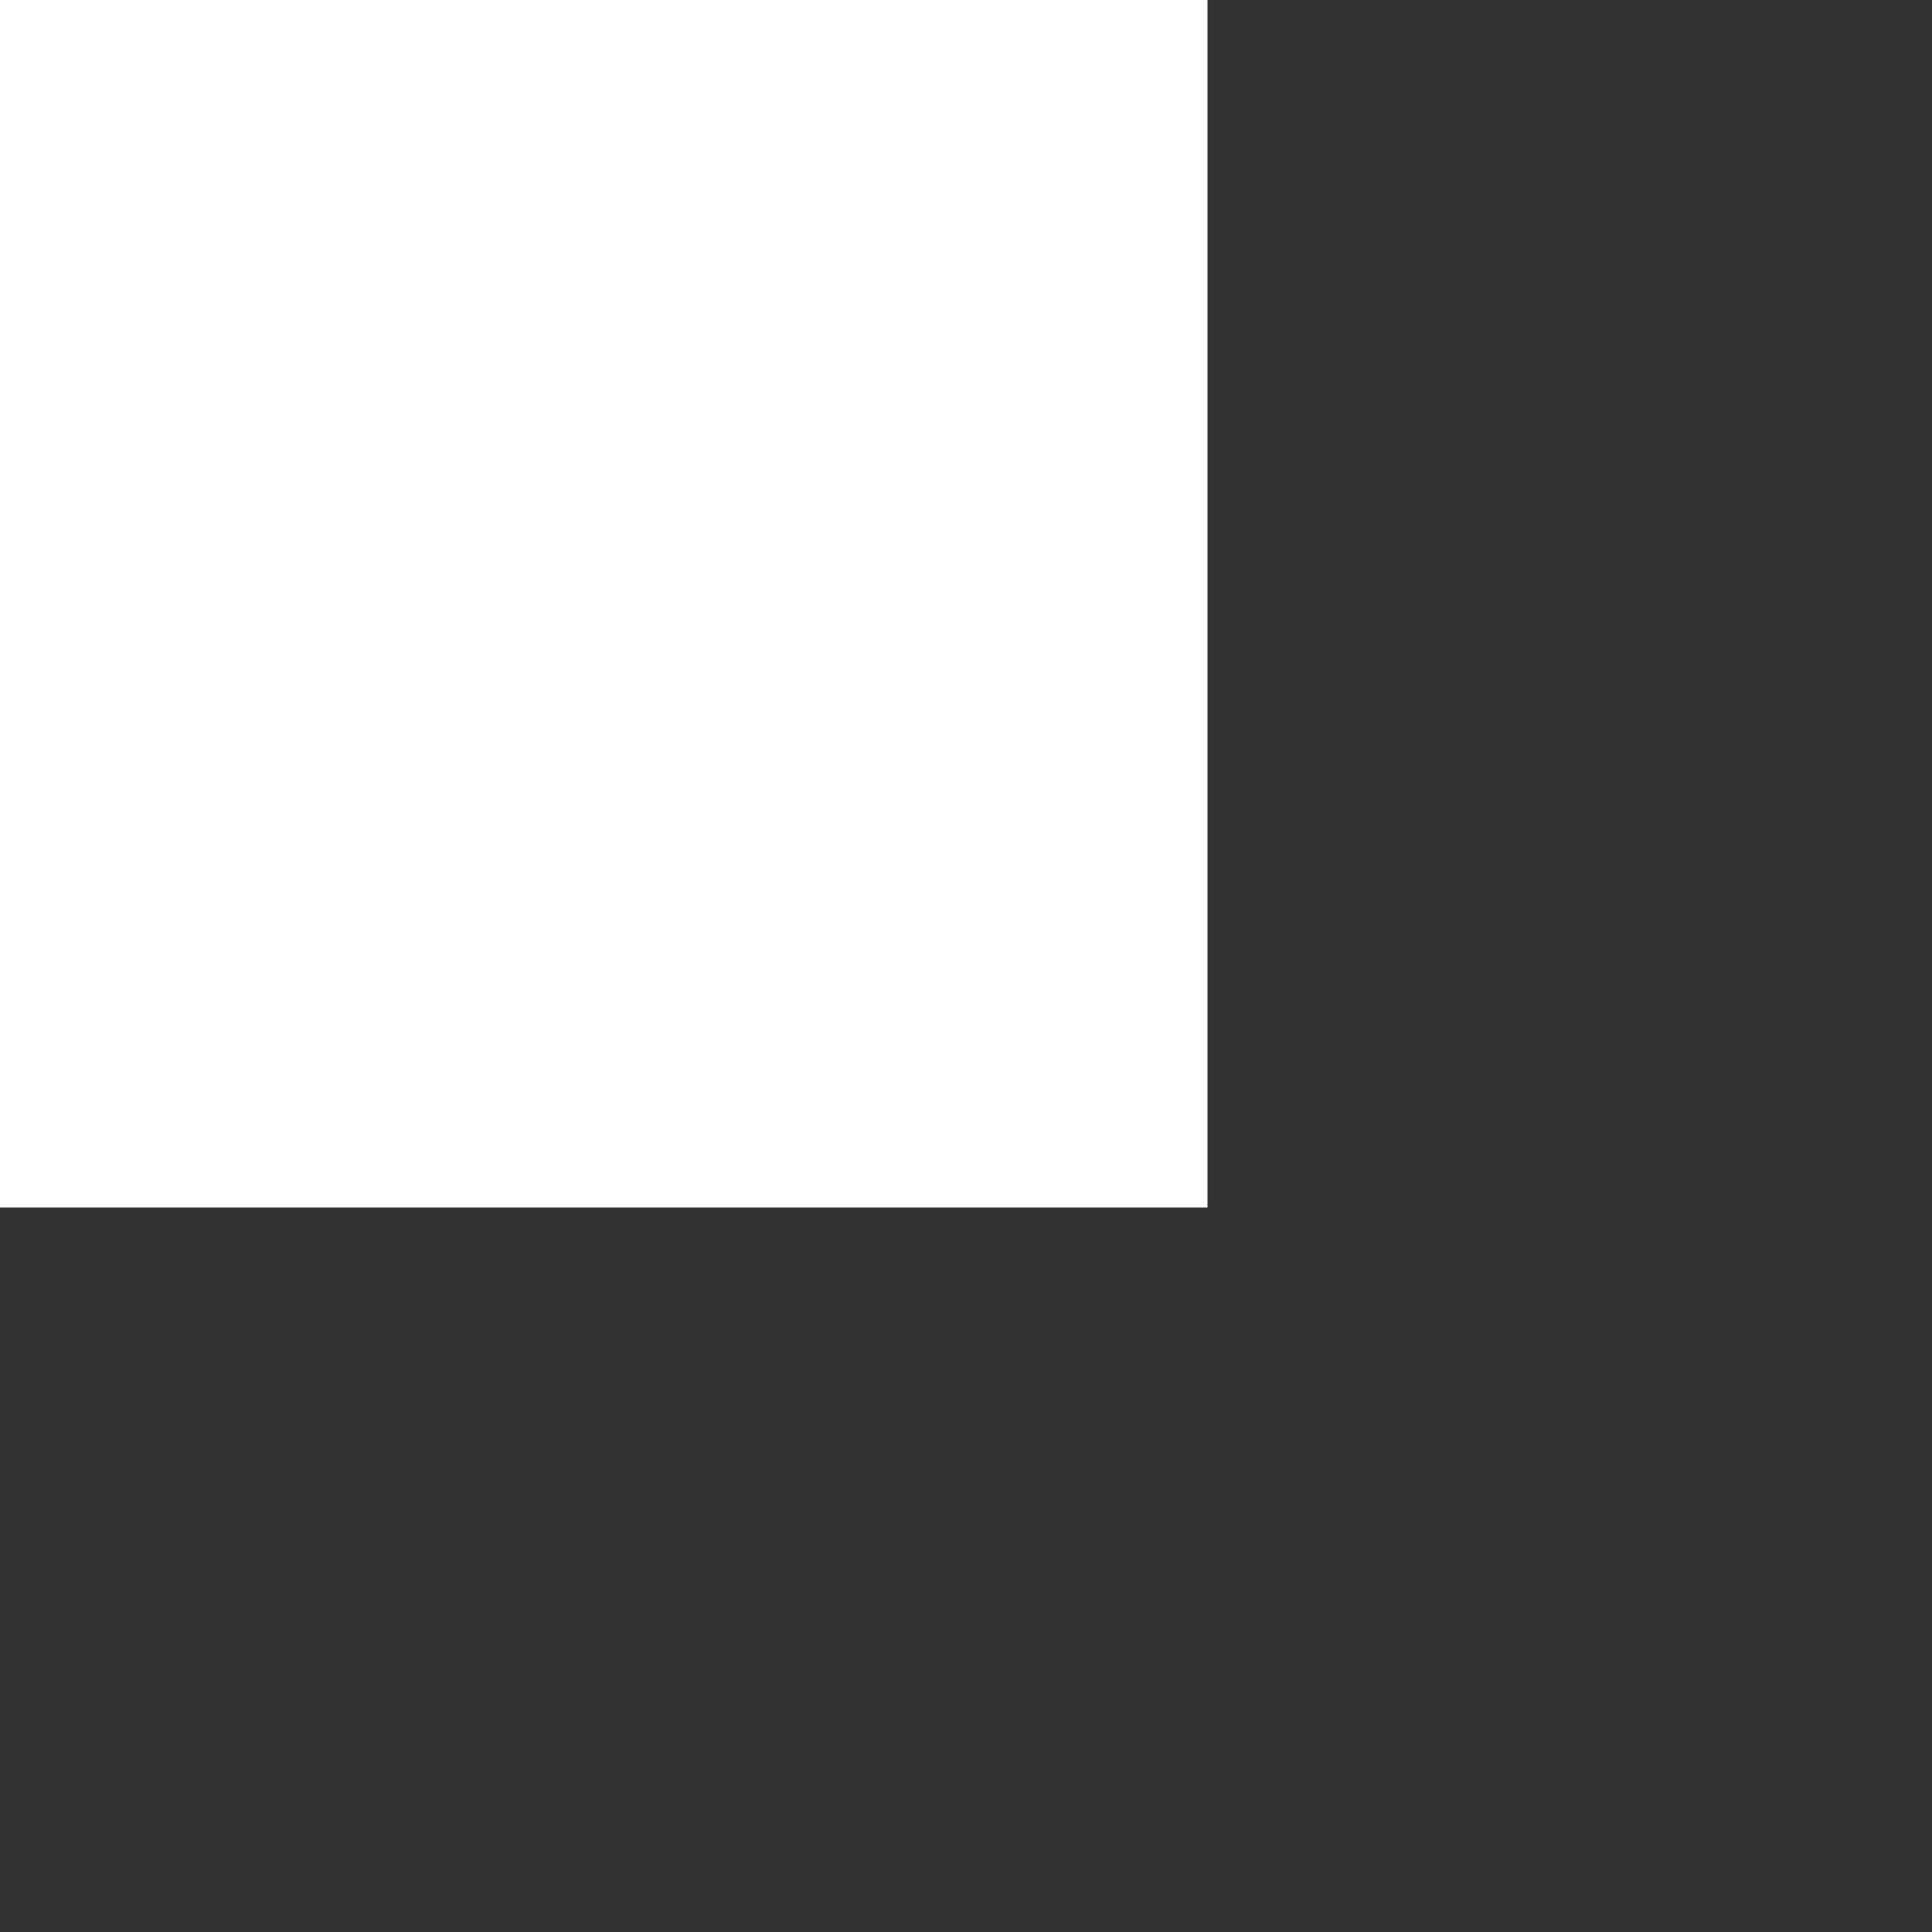
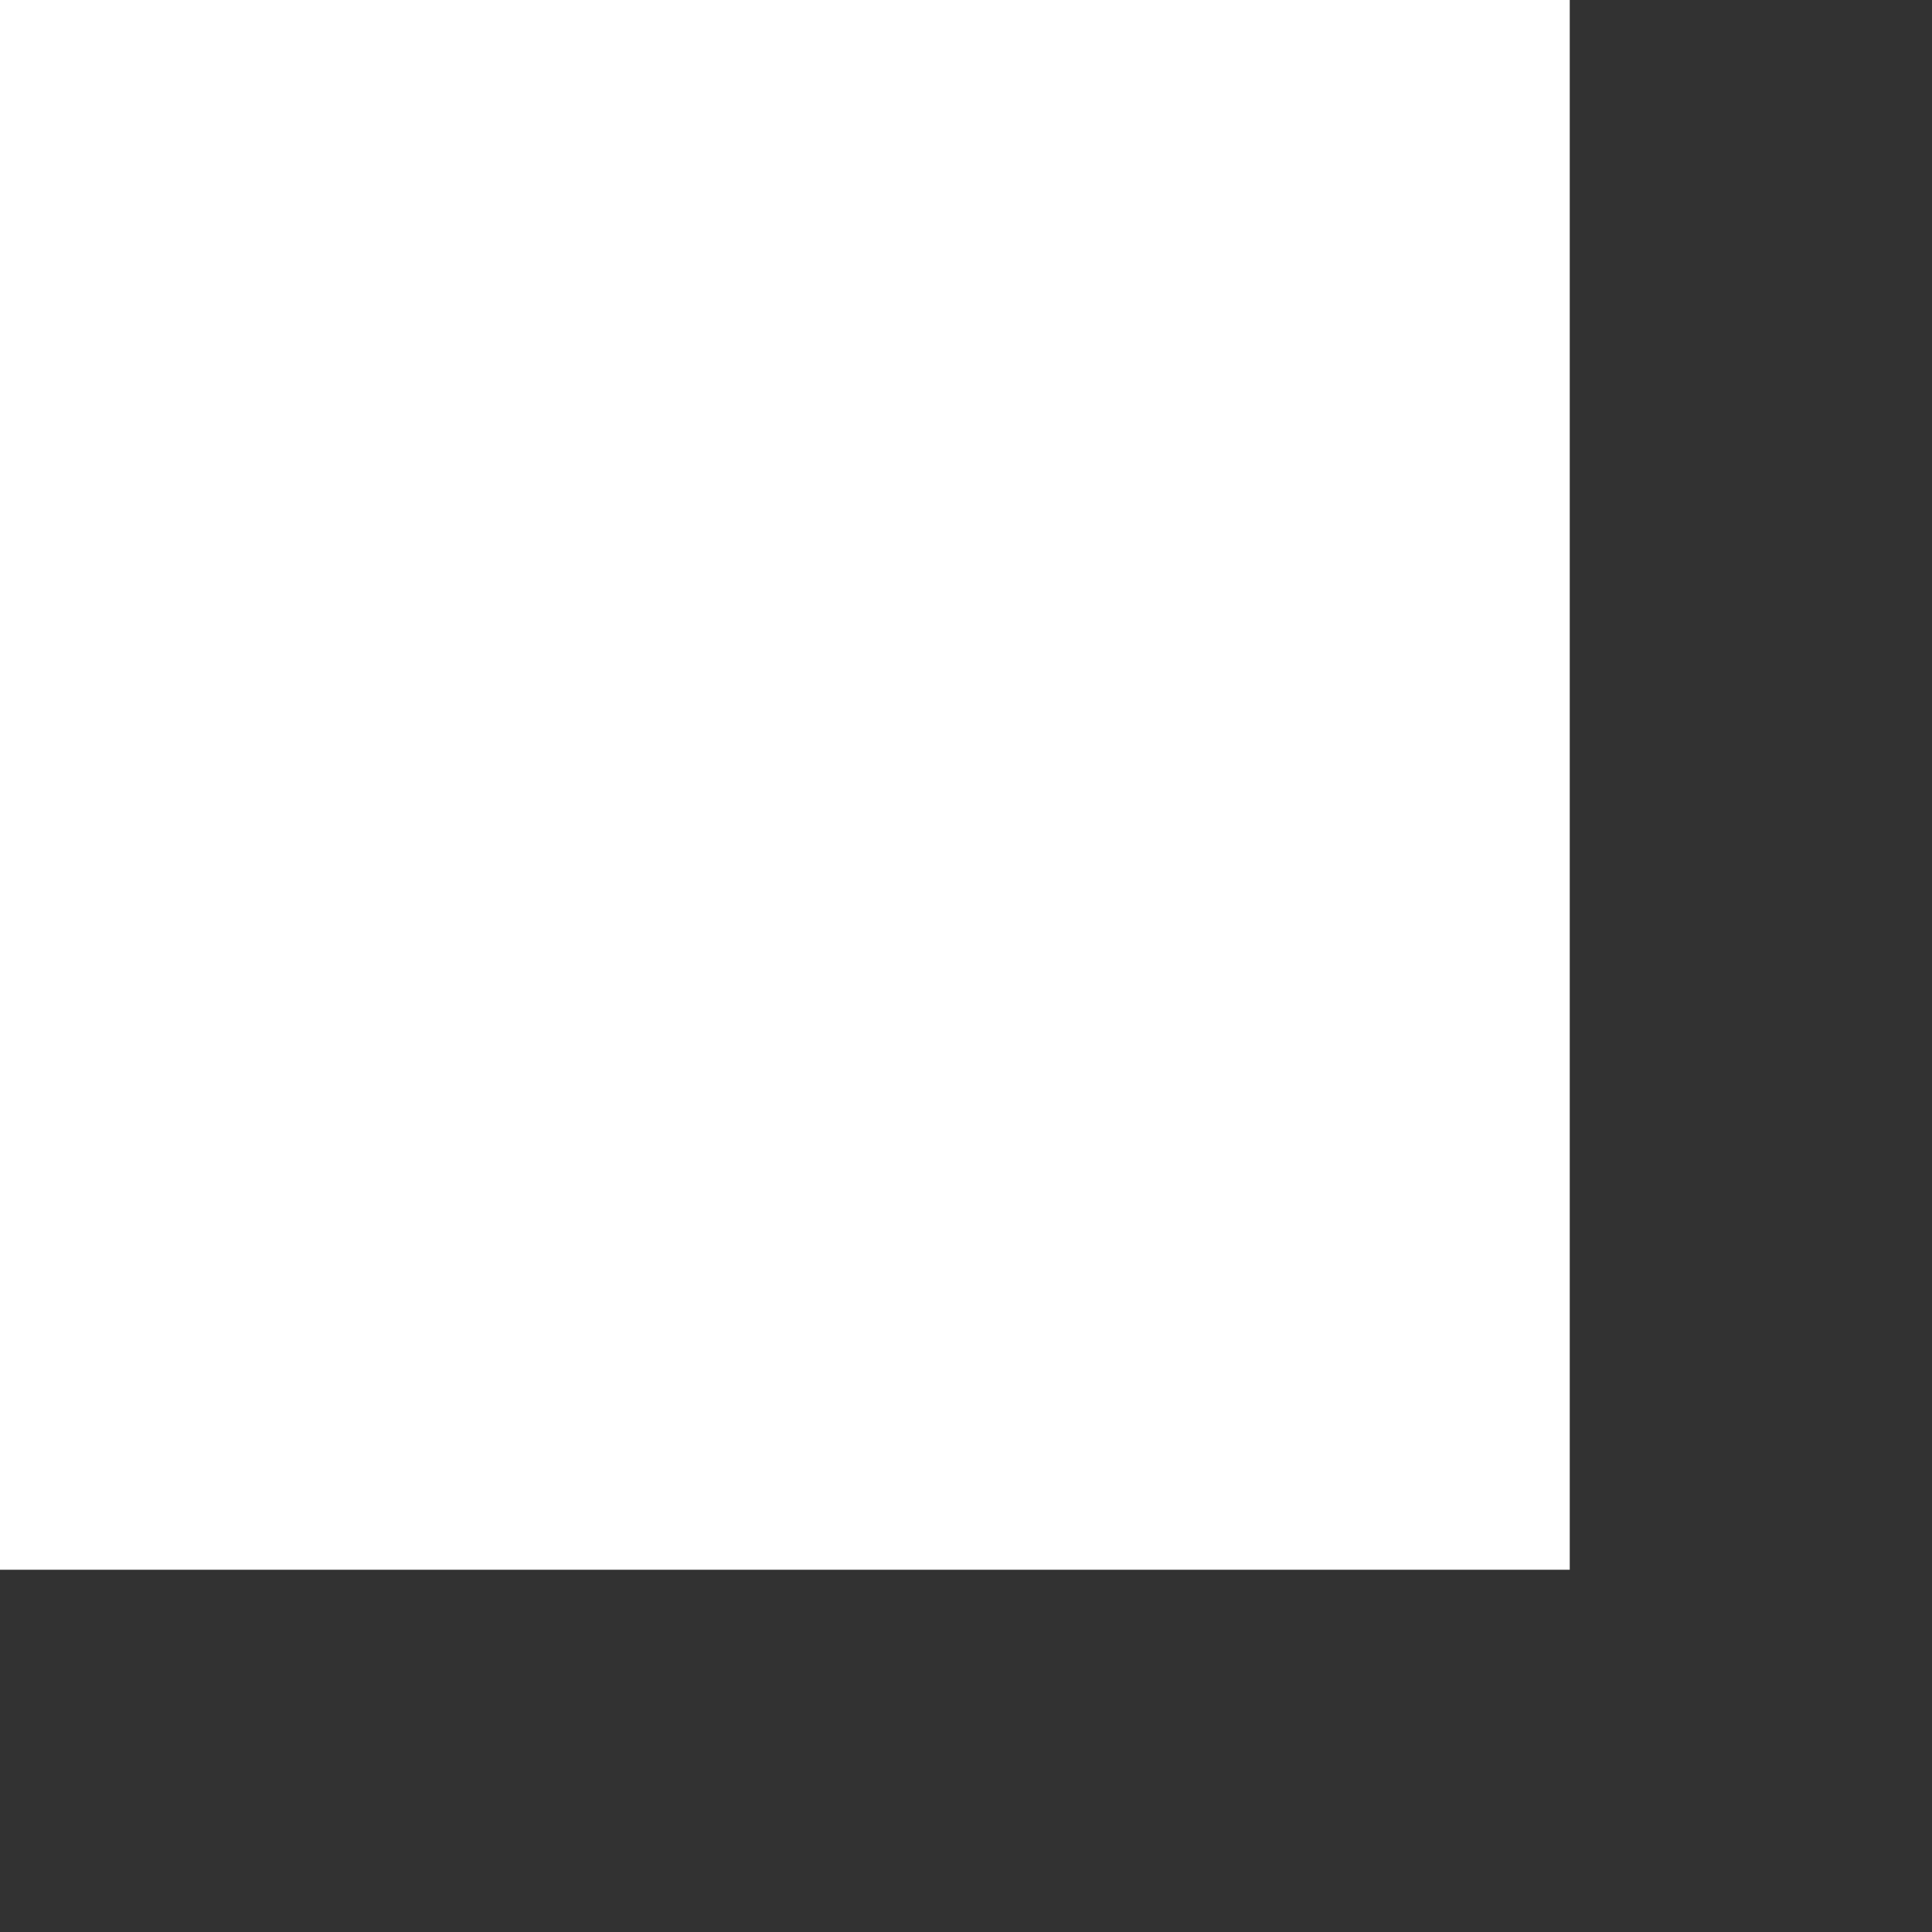
- <svg xmlns="http://www.w3.org/2000/svg" width="32" height="32" viewBox="0 0 32 32">
-   <rect x="20" width="12" height="32" fill="#323232" />
-   <rect y="20" width="32" height="12" fill="#323232" />
+ <svg xmlns="http://www.w3.org/2000/svg" width="64" height="64" viewBox="0 0 64 64">
+   <rect x="52" width="12" height="64" fill="#323232" />
+   <rect y="52" width="64" height="12" fill="#323232" />
</svg>
